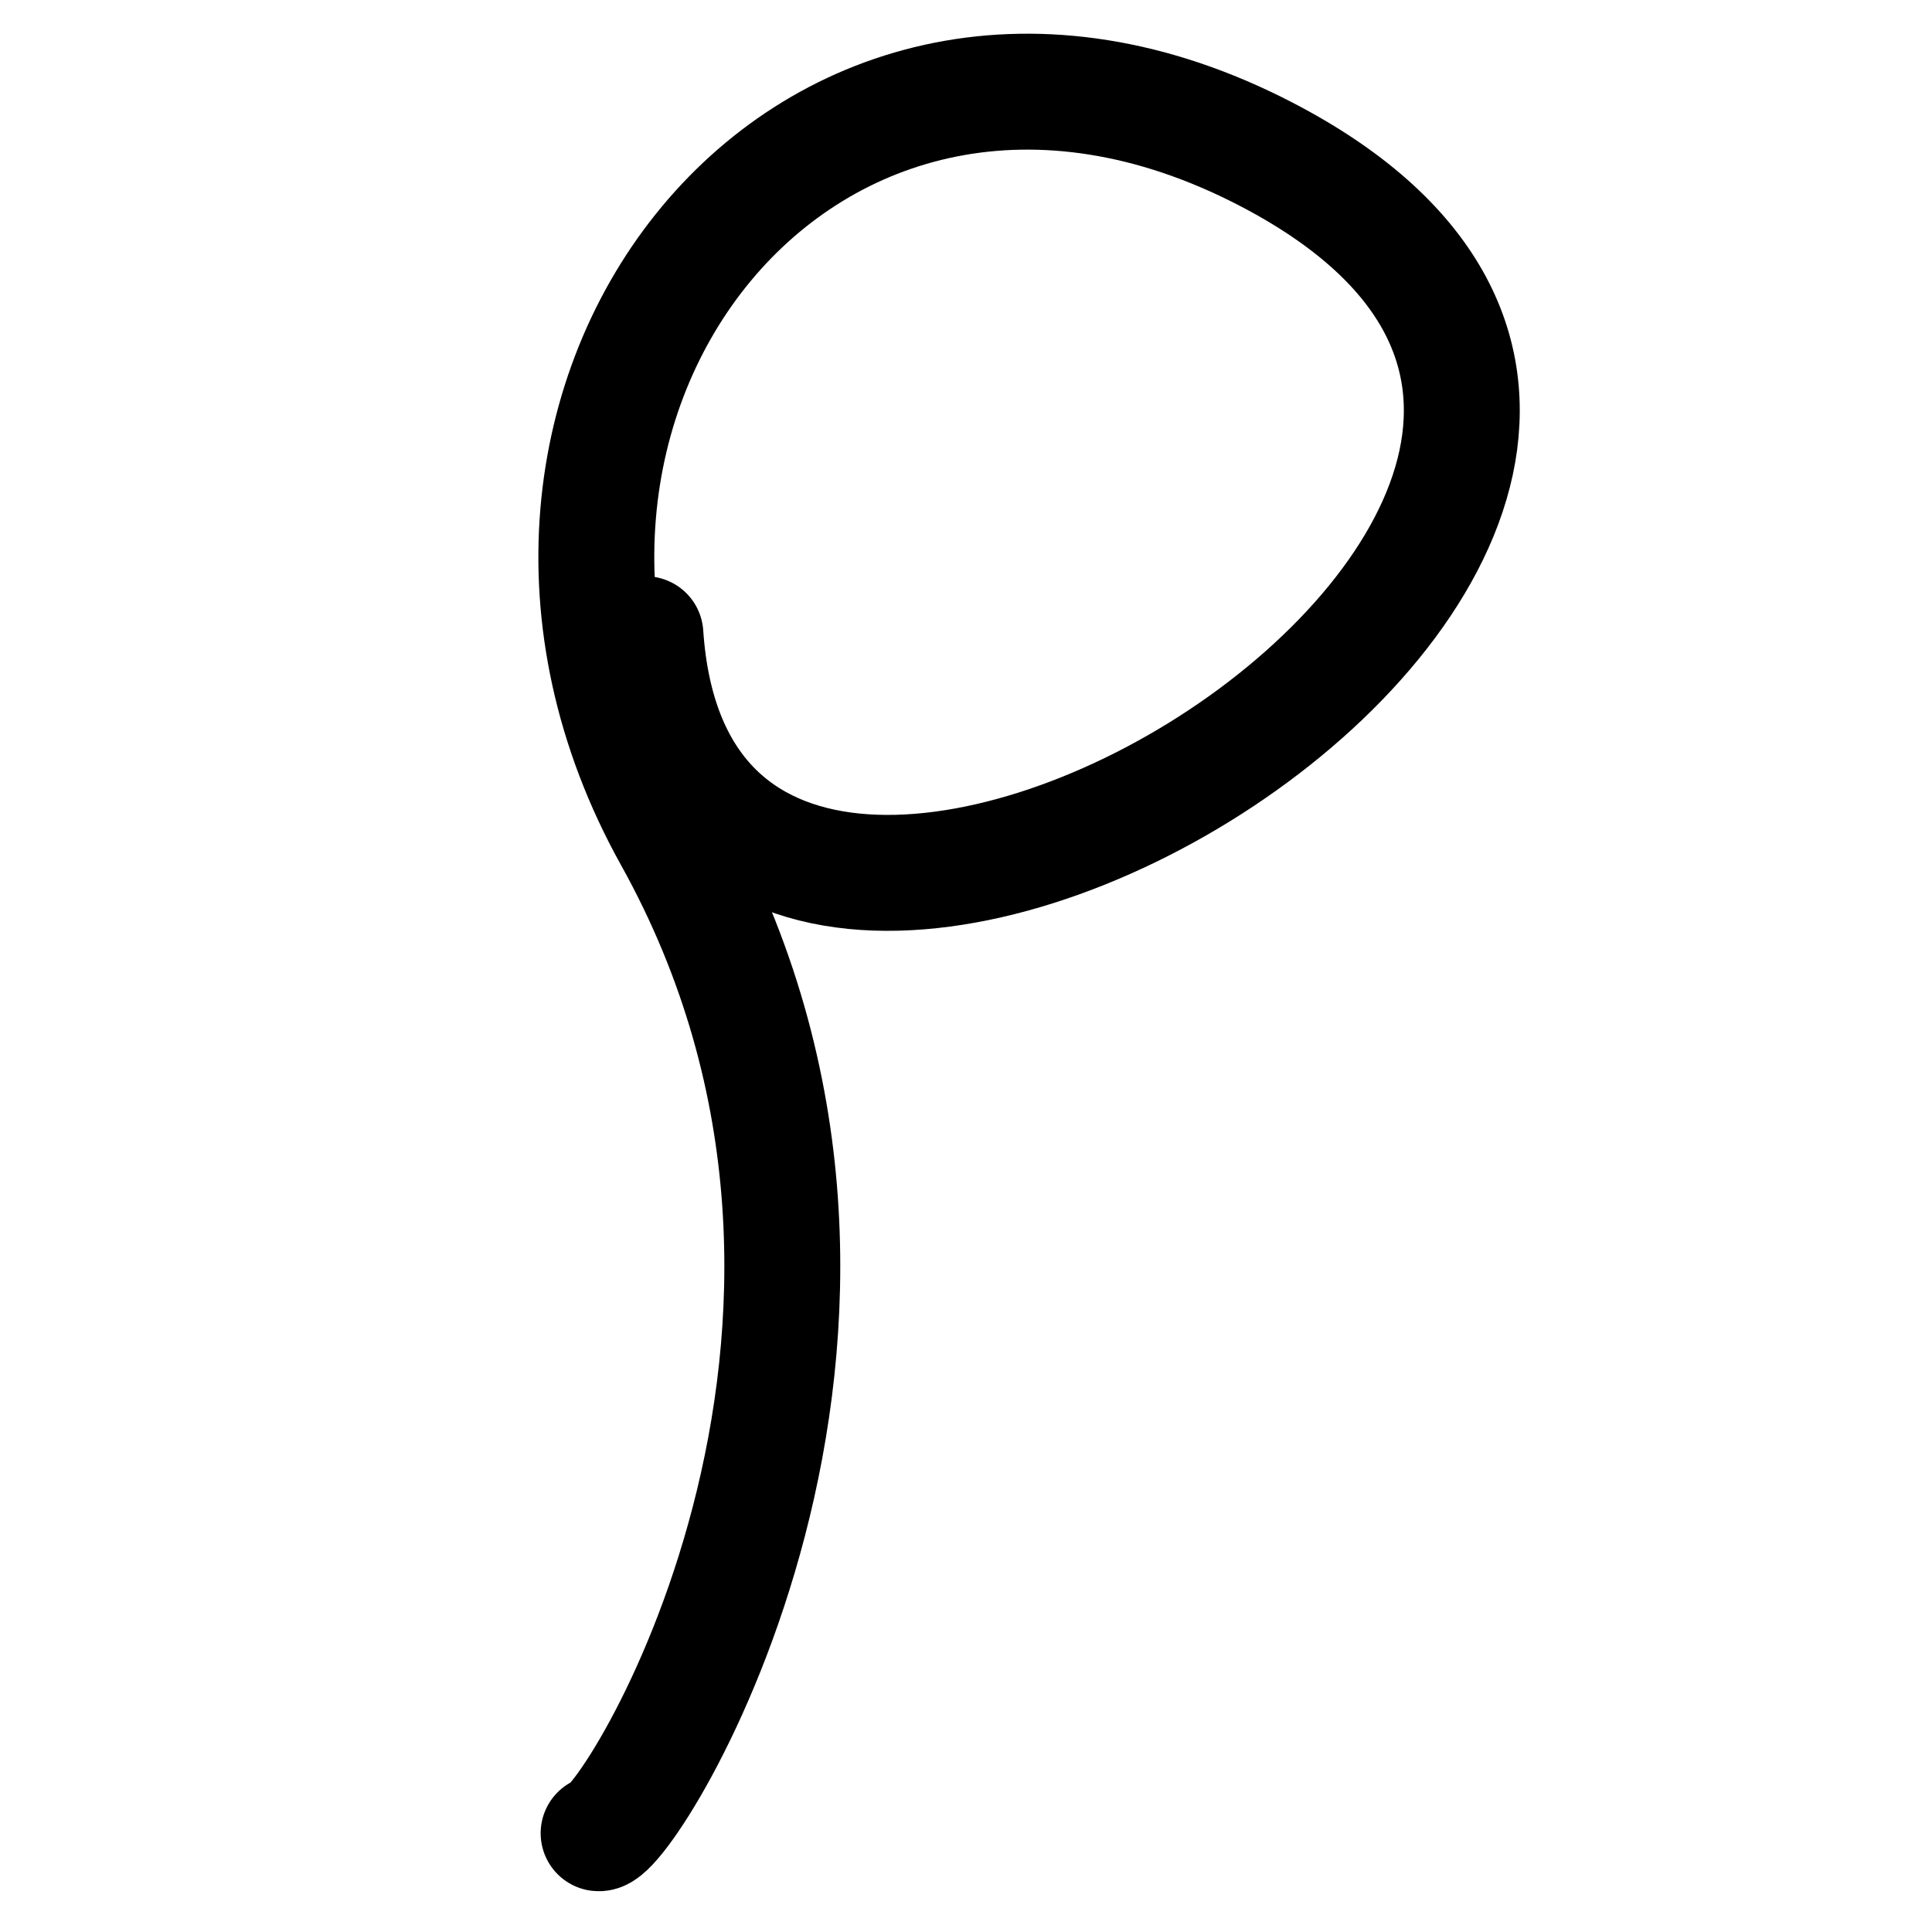
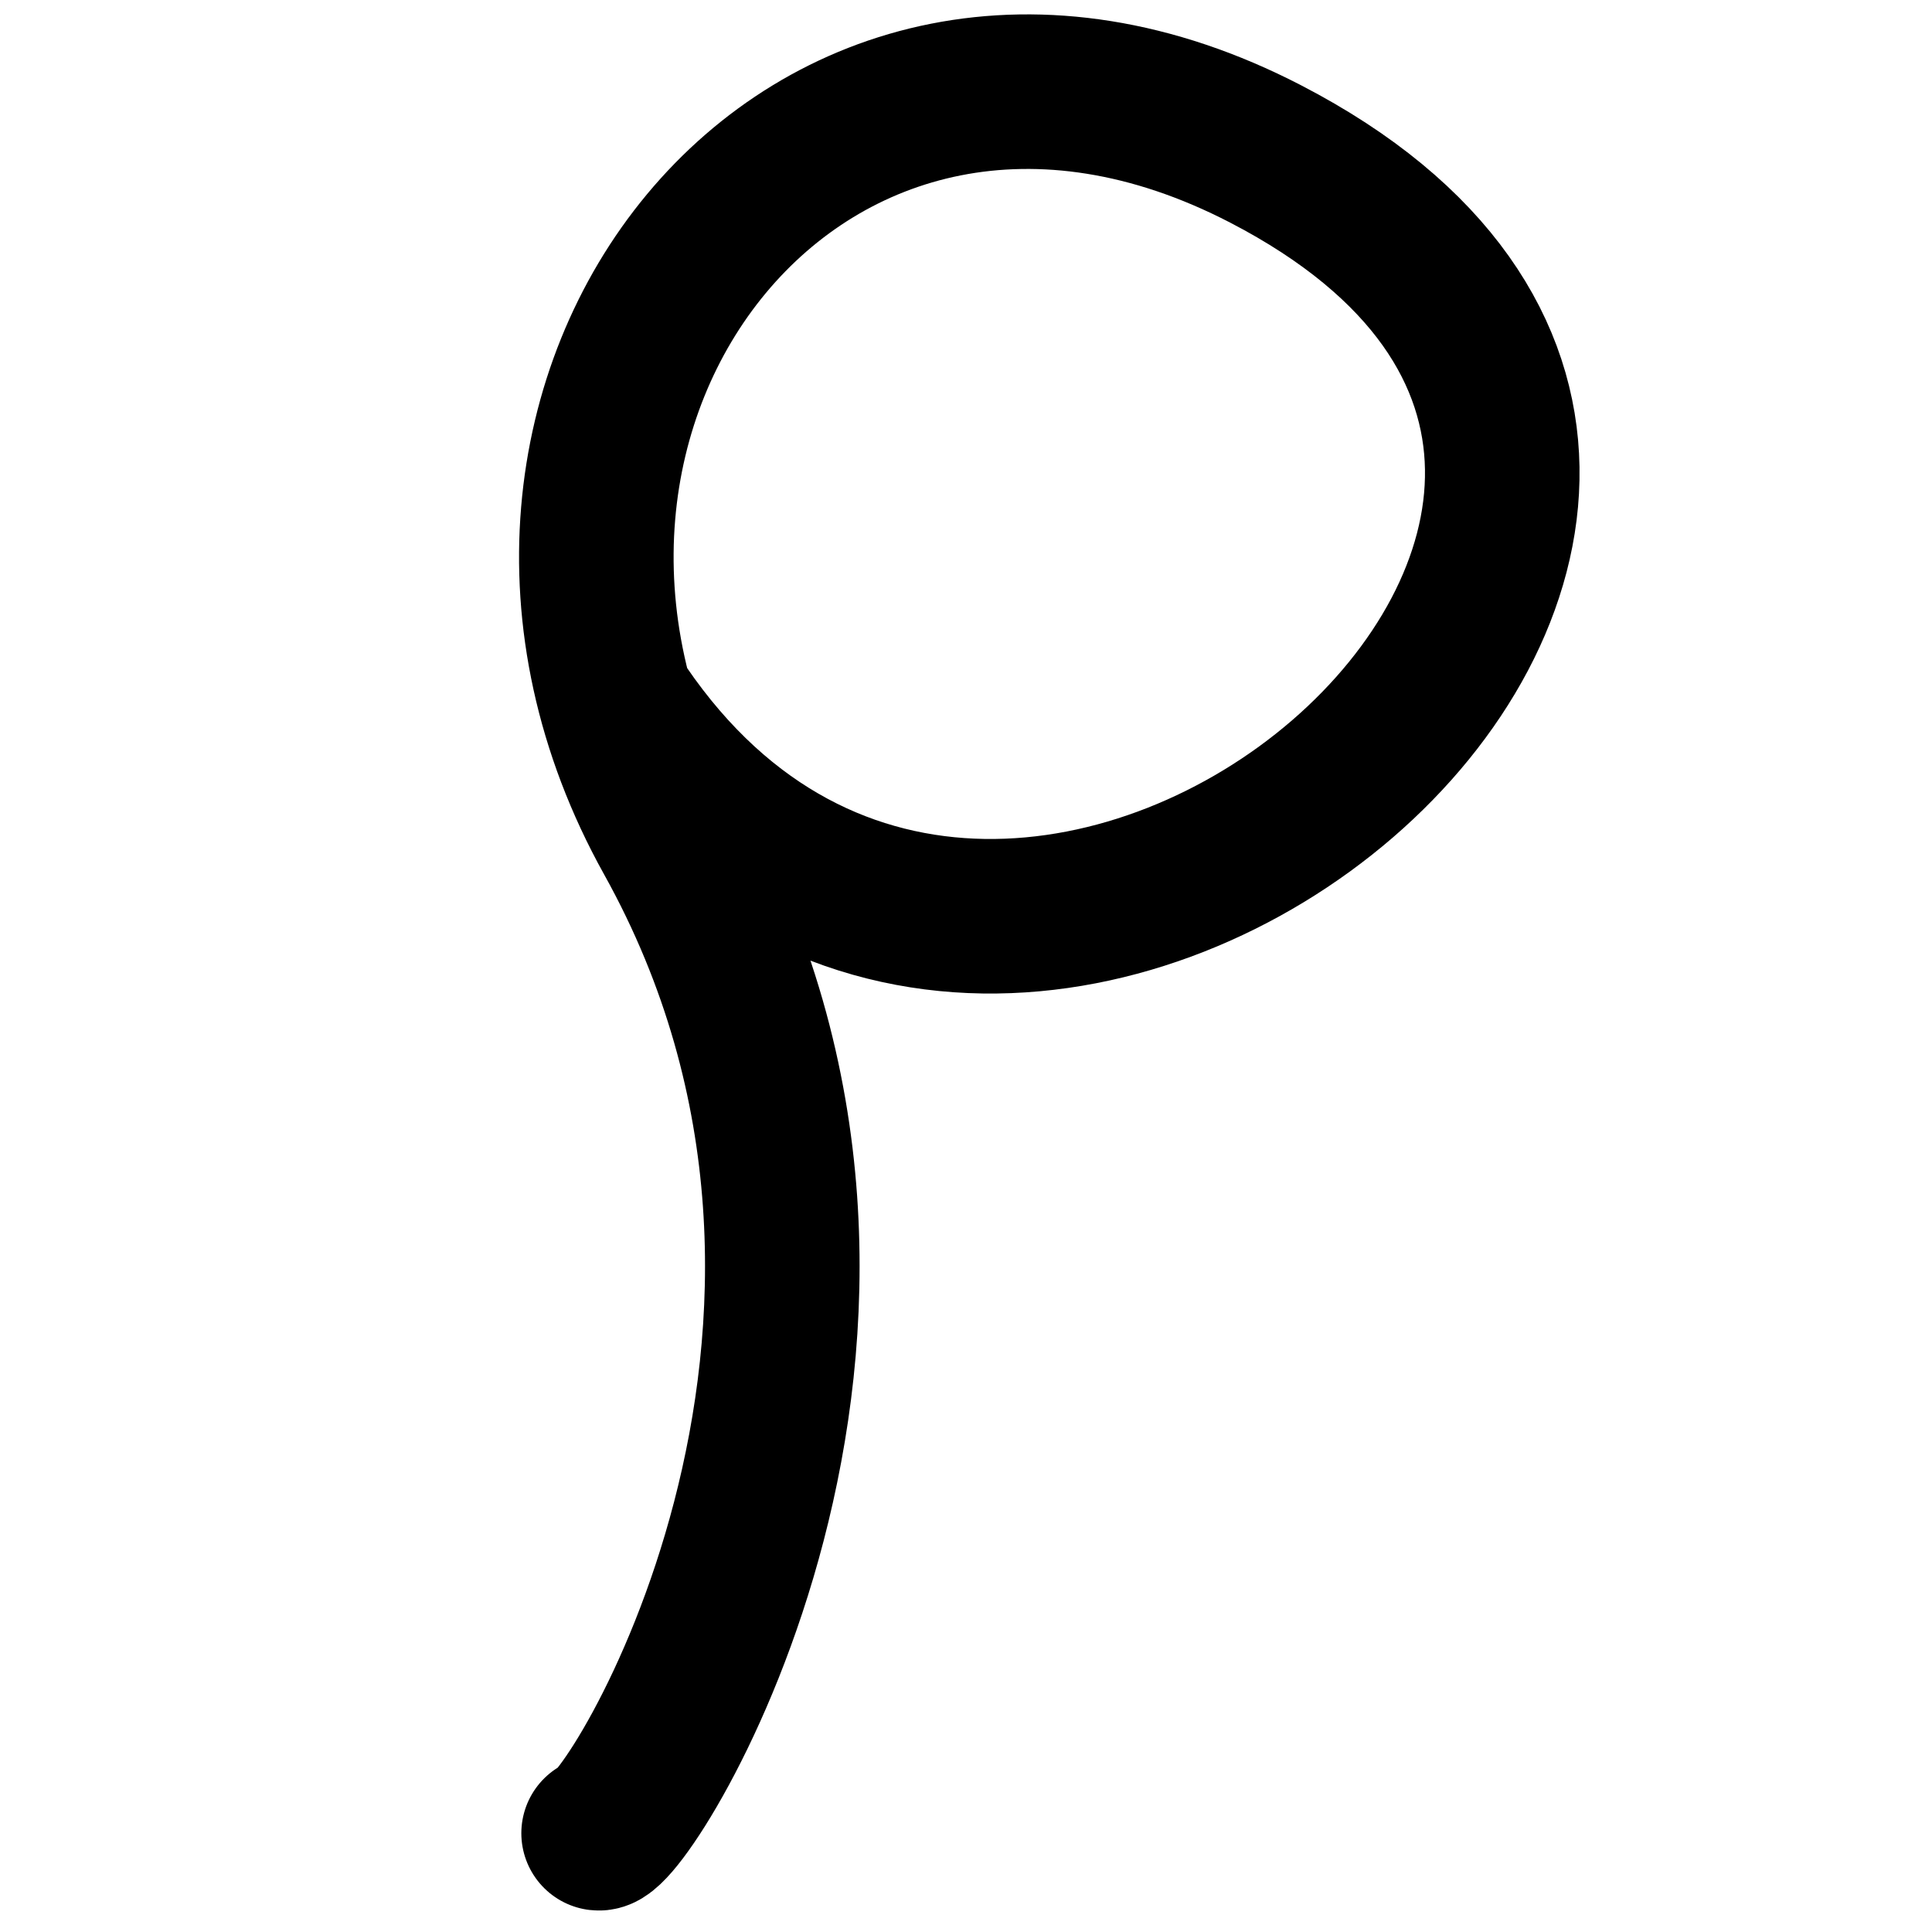
<svg xmlns="http://www.w3.org/2000/svg" width="50mm" height="50mm" viewBox="0 0 50 50" version="1.1" id="svg5">
  <defs id="defs2" />
  <g id="layer1">
-     <path style="fill:none;stroke:#000000;stroke-width:3;stroke-linecap:round;stroke-linejoin:round;stroke-dasharray:none;paint-order:fill markers stroke;stop-color:#000000" d="M 16.703,16.413 C 17.789,32.574 50.021,12.932 32.756,3.985 20.913,-2.152 11.128,10.418 17.381,21.656 c 7.099,12.759 -1.136,25.882 -1.889,25.788" id="path14457" />
+     <path style="fill:none;stroke:#000000;stroke-width:4;stroke-linecap:round;stroke-linejoin:round;stroke-dasharray:none;paint-order:fill markers stroke;stop-color:#000000" d="M 16.109,18.385 C 26.343,33.362 50.021,12.932 32.756,3.985 20.913,-2.152 11.128,10.418 17.381,21.656 c 7.099,12.759 -1.136,25.882 -1.889,25.788" id="path14457" />
  </g>
</svg>
